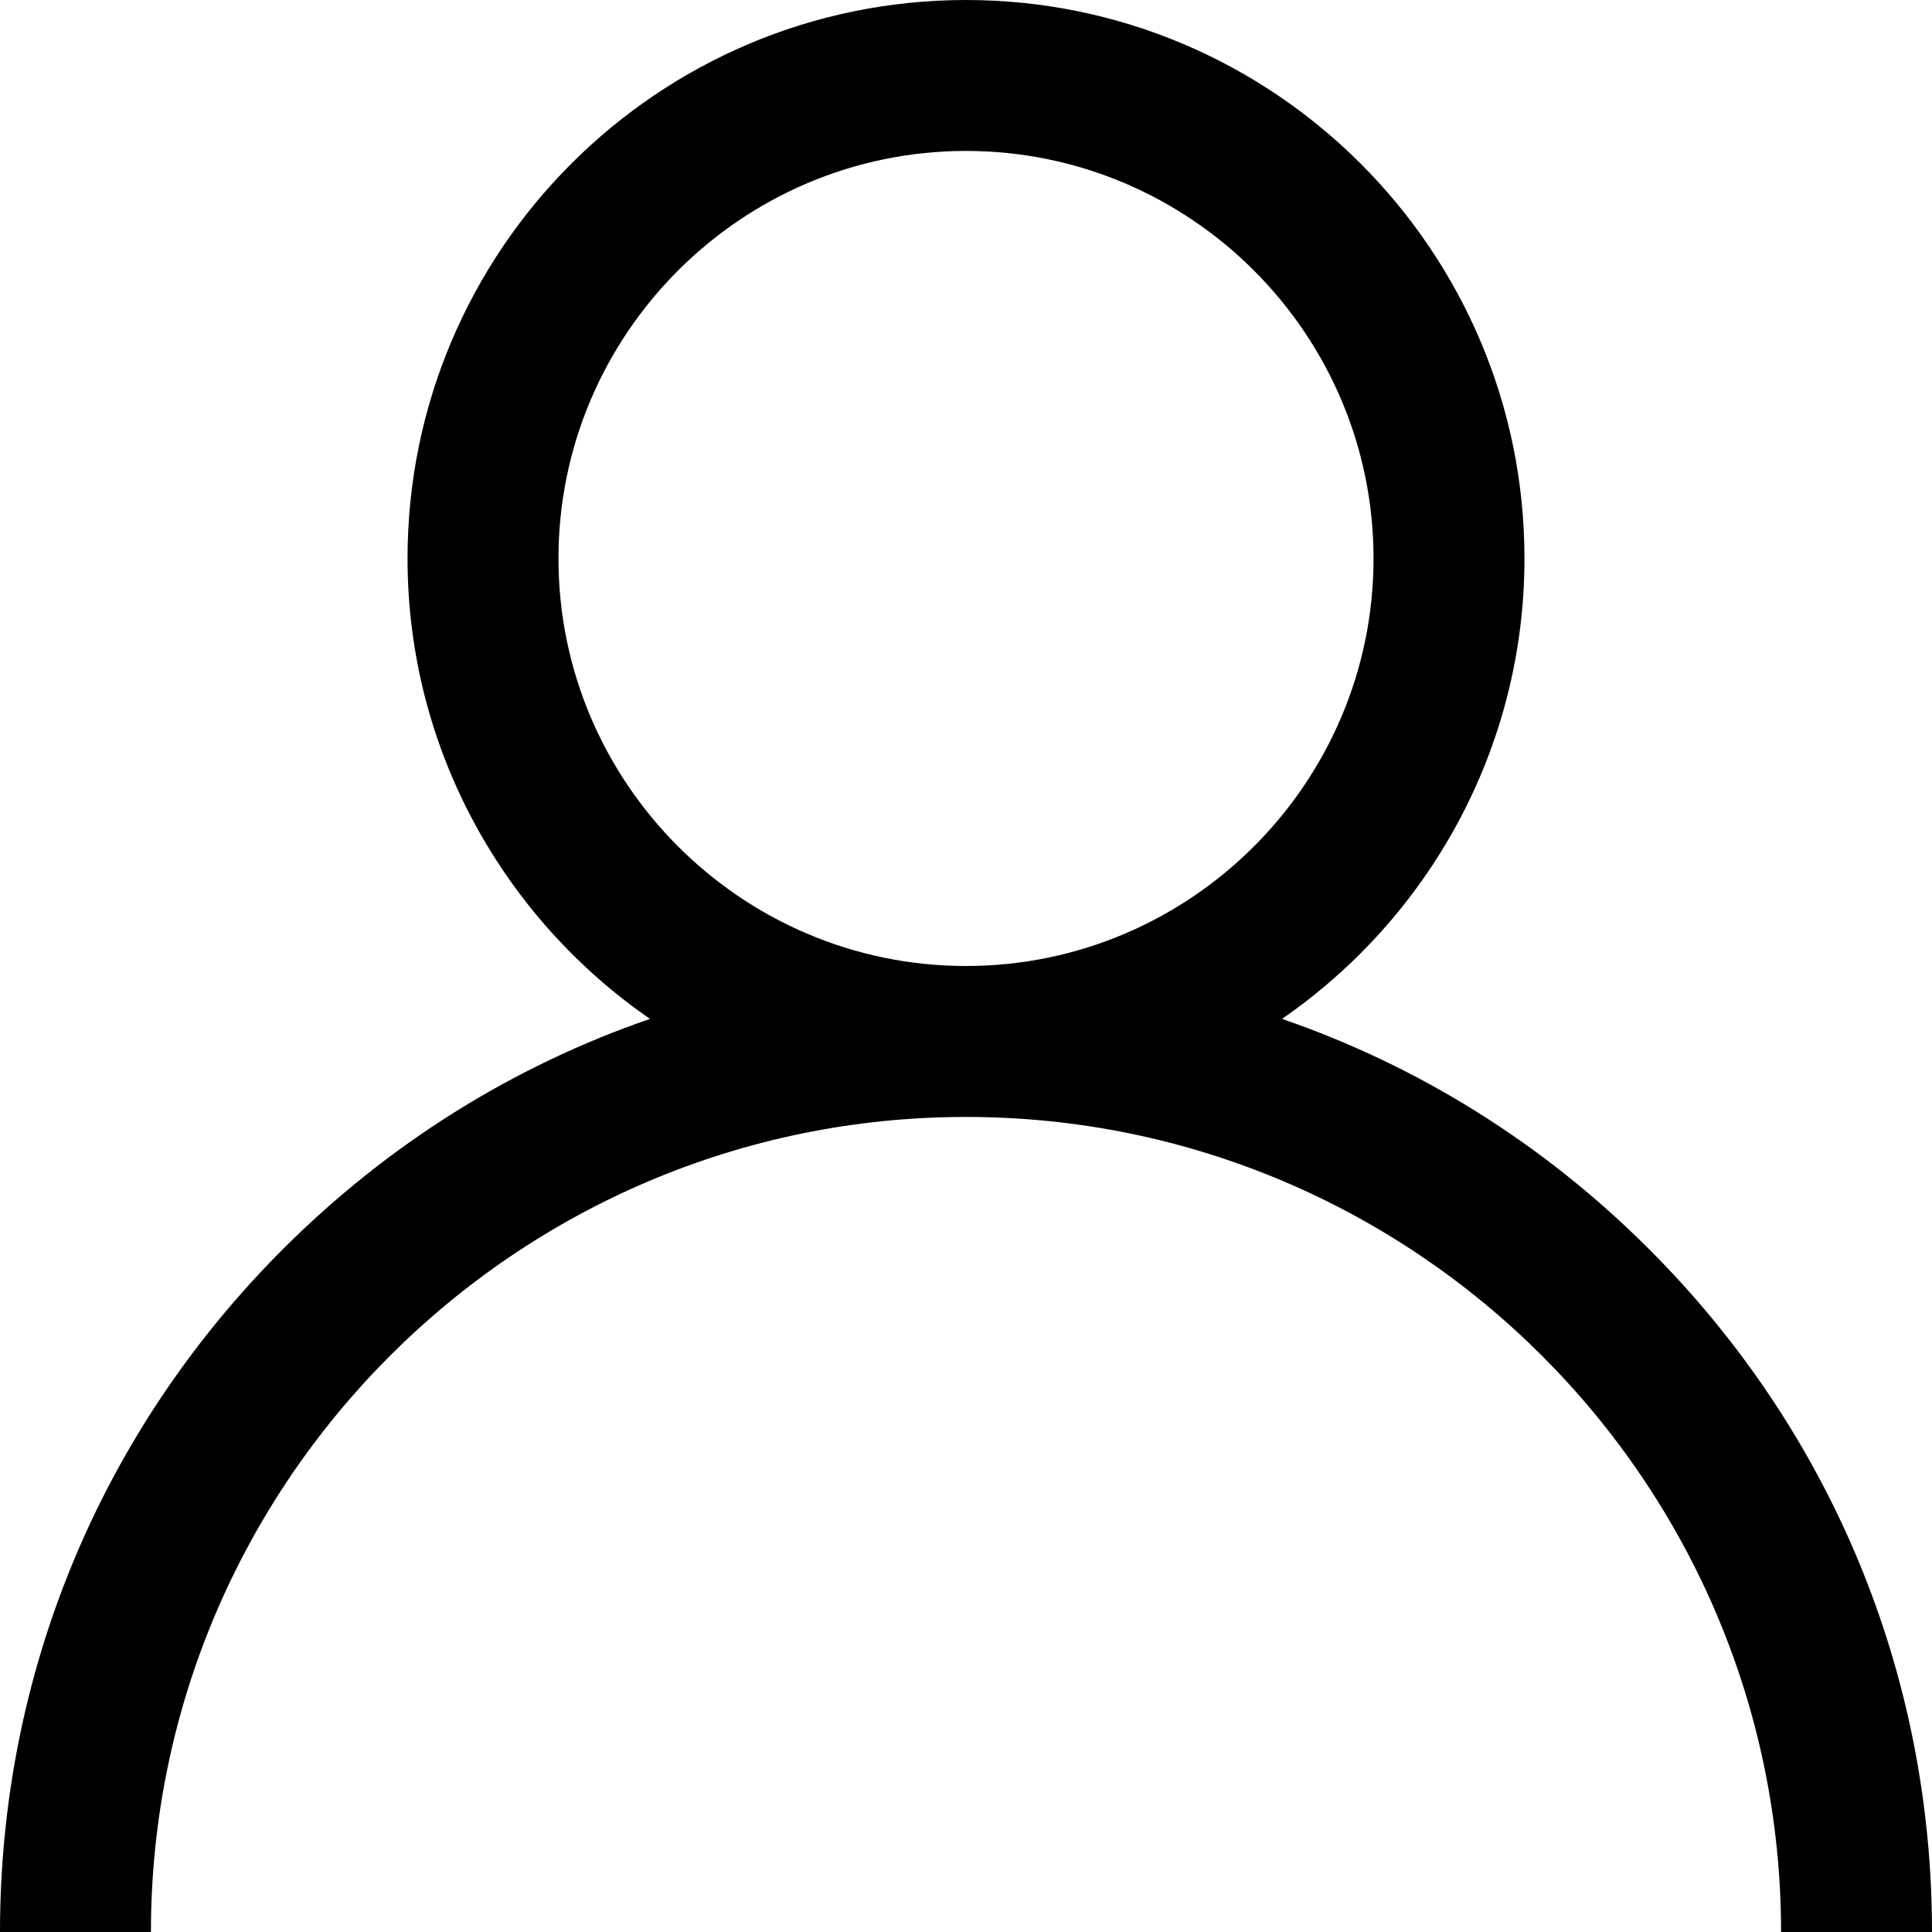
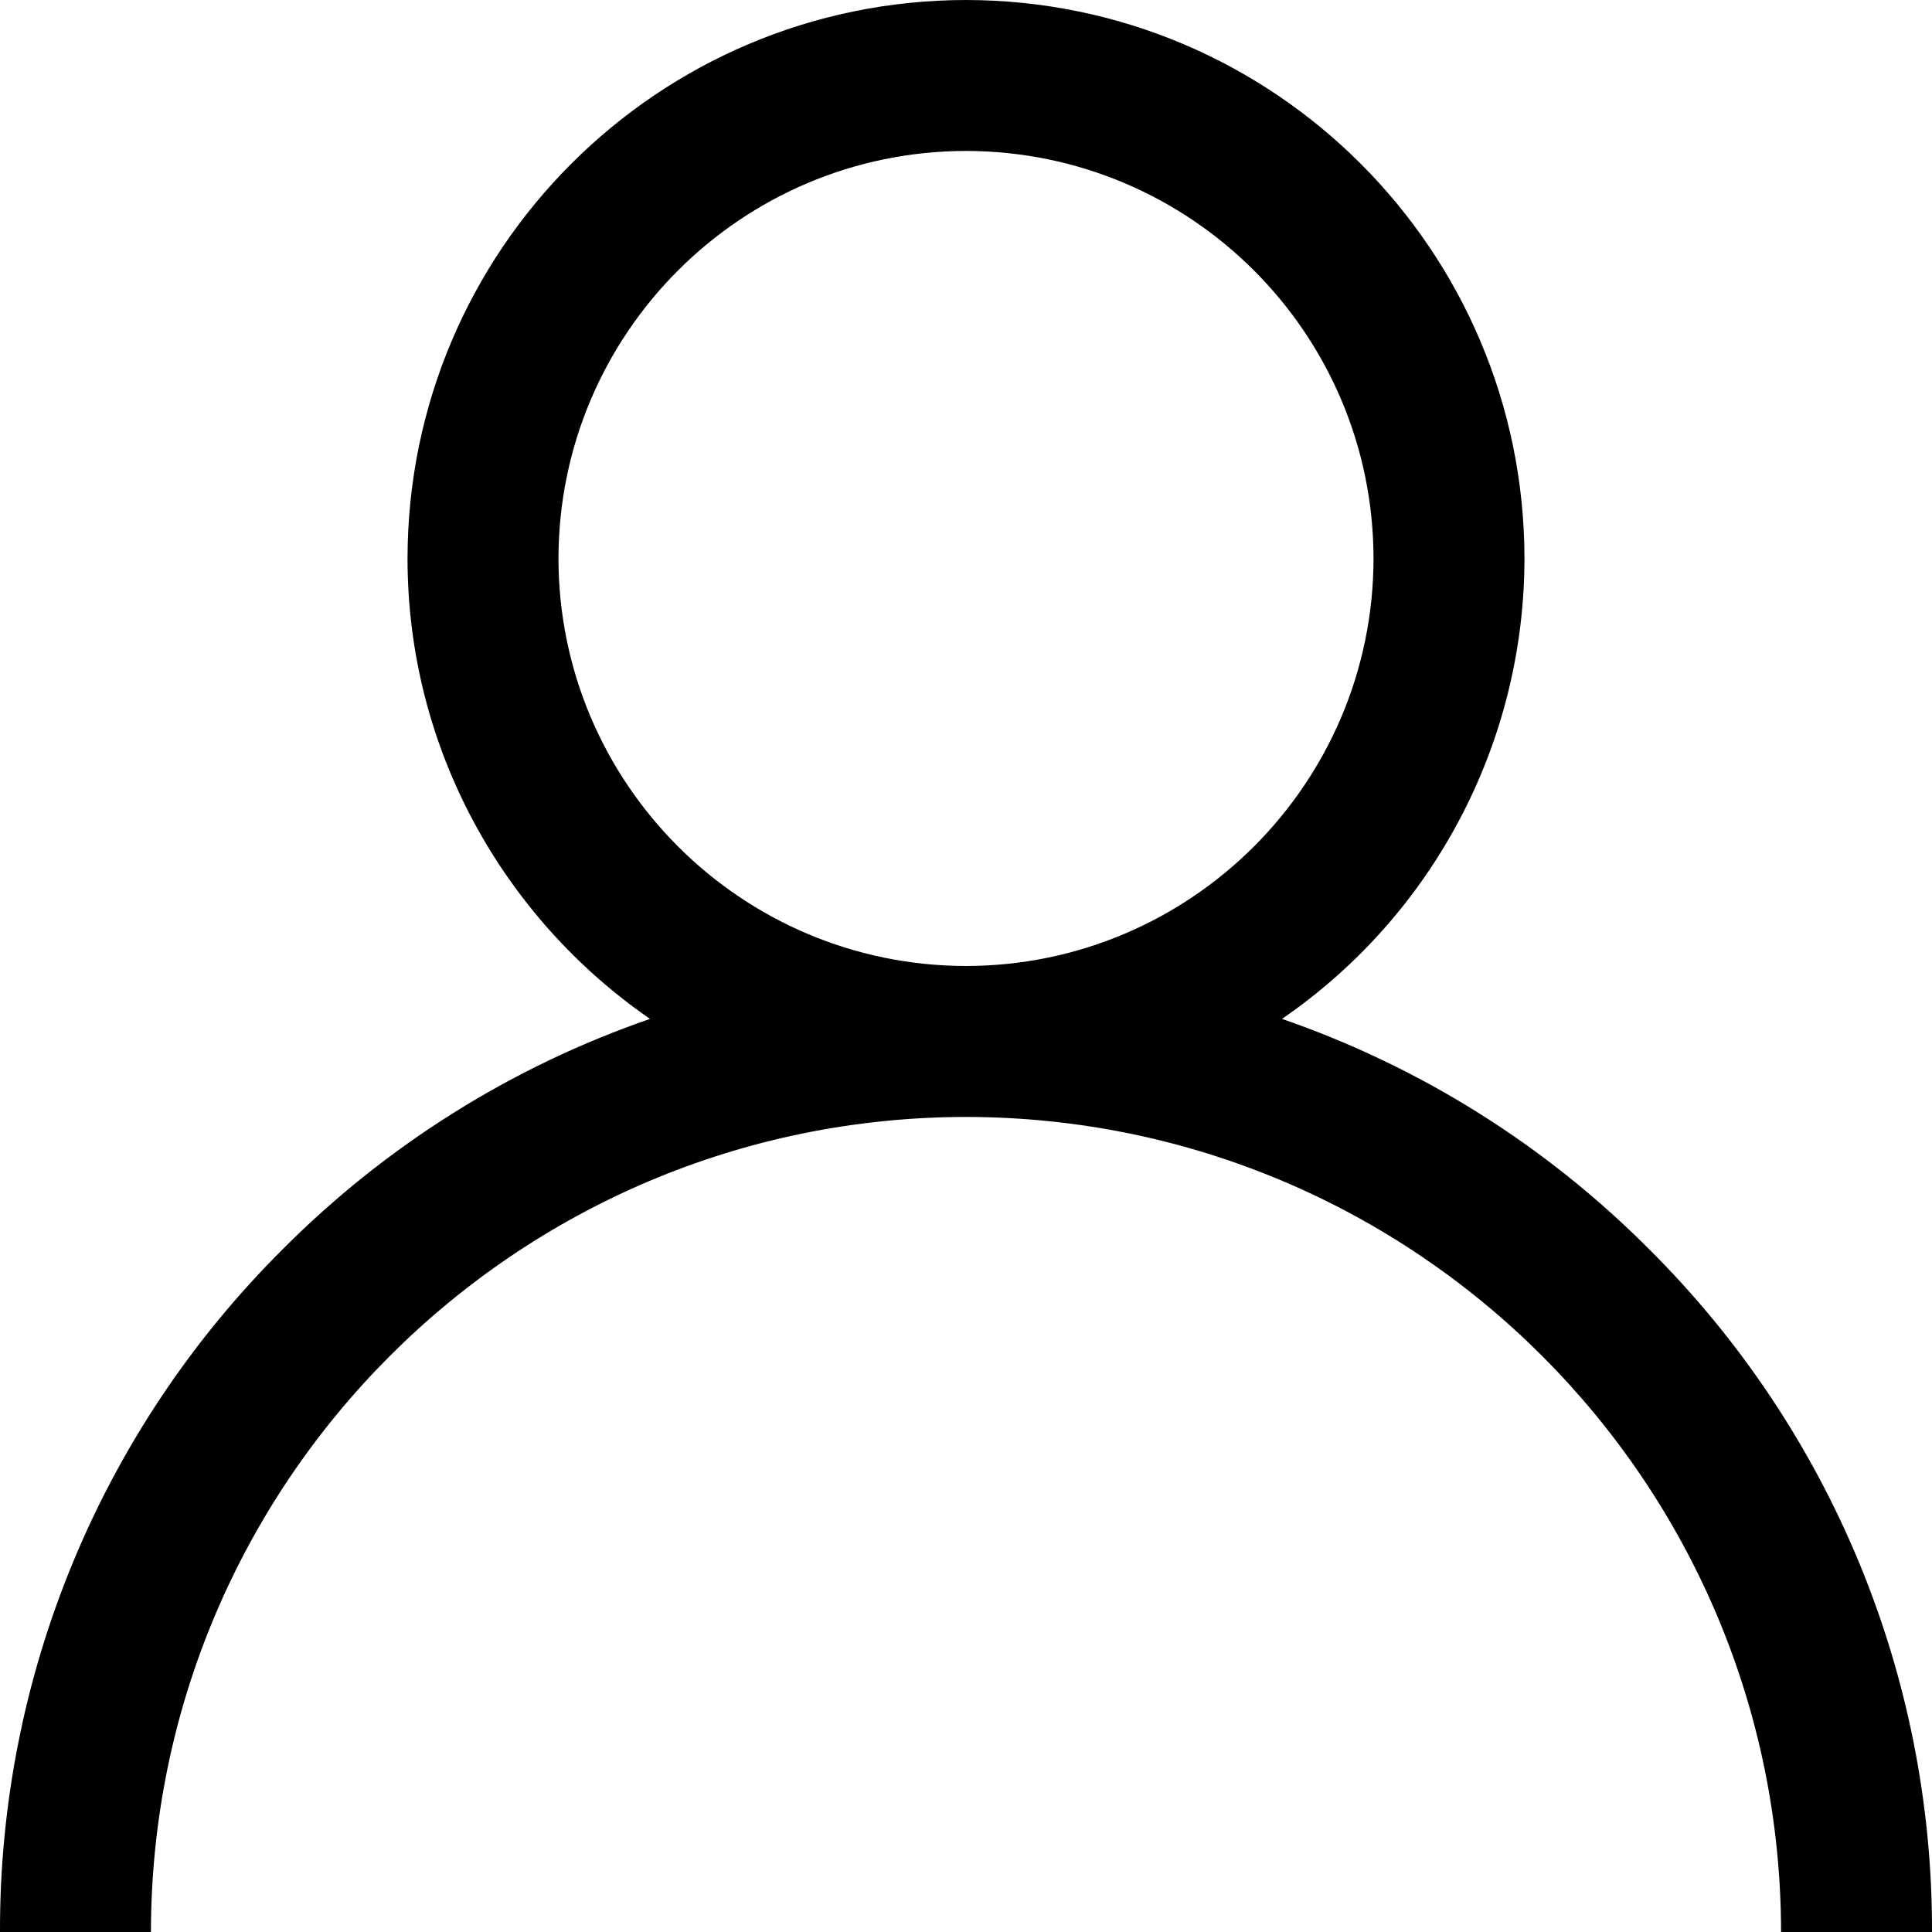
- <svg xmlns="http://www.w3.org/2000/svg" width="16pt" height="16pt" viewBox="0 0 16 16" version="1.1">
-   <g id="surface1">
-     <path style=" stroke:none;fill-rule:nonzero;fill:rgb(0%,0%,0%);fill-opacity:1;" d="M 13.656 10.344 C 12.785 9.473 11.75 8.828 10.617 8.438 C 11.828 7.602 12.625 6.203 12.625 4.625 C 12.625 2.074 10.551 0 8 0 C 5.449 0 3.375 2.074 3.375 4.625 C 3.375 6.203 4.172 7.602 5.383 8.438 C 4.25 8.828 3.215 9.473 2.344 10.344 C 0.832 11.855 0 13.863 0 16 L 1.25 16 C 1.25 12.277 4.277 9.25 8 9.25 C 11.723 9.25 14.75 12.277 14.75 16 L 16 16 C 16 13.863 15.168 11.855 13.656 10.344 Z M 8 8 C 6.141 8 4.625 6.484 4.625 4.625 C 4.625 2.766 6.141 1.25 8 1.25 C 9.859 1.25 11.375 2.766 11.375 4.625 C 11.375 6.484 9.859 8 8 8 Z M 8 8 " />
-   </g>
+ <svg xmlns="http://www.w3.org/2000/svg" width="16pt" height="16pt" viewBox="0 0 16 16">
+   <path d="M13.656 10.344a7.958 7.958 0 00-3.039-1.906 4.631 4.631 0 002.008-3.813A4.63 4.63 0 008 0a4.63 4.63 0 00-4.625 4.625c0 1.578.797 2.977 2.008 3.813a7.958 7.958 0 00-3.04 1.906A7.945 7.945 0 000 16h1.25A6.757 6.757 0 018 9.25 6.757 6.757 0 0114.75 16H16a7.945 7.945 0 00-2.344-5.656zM8 8a3.38 3.38 0 01-3.375-3.375A3.38 3.38 0 018 1.25a3.38 3.38 0 013.375 3.375A3.38 3.38 0 018 8zm0 0" />
</svg>
